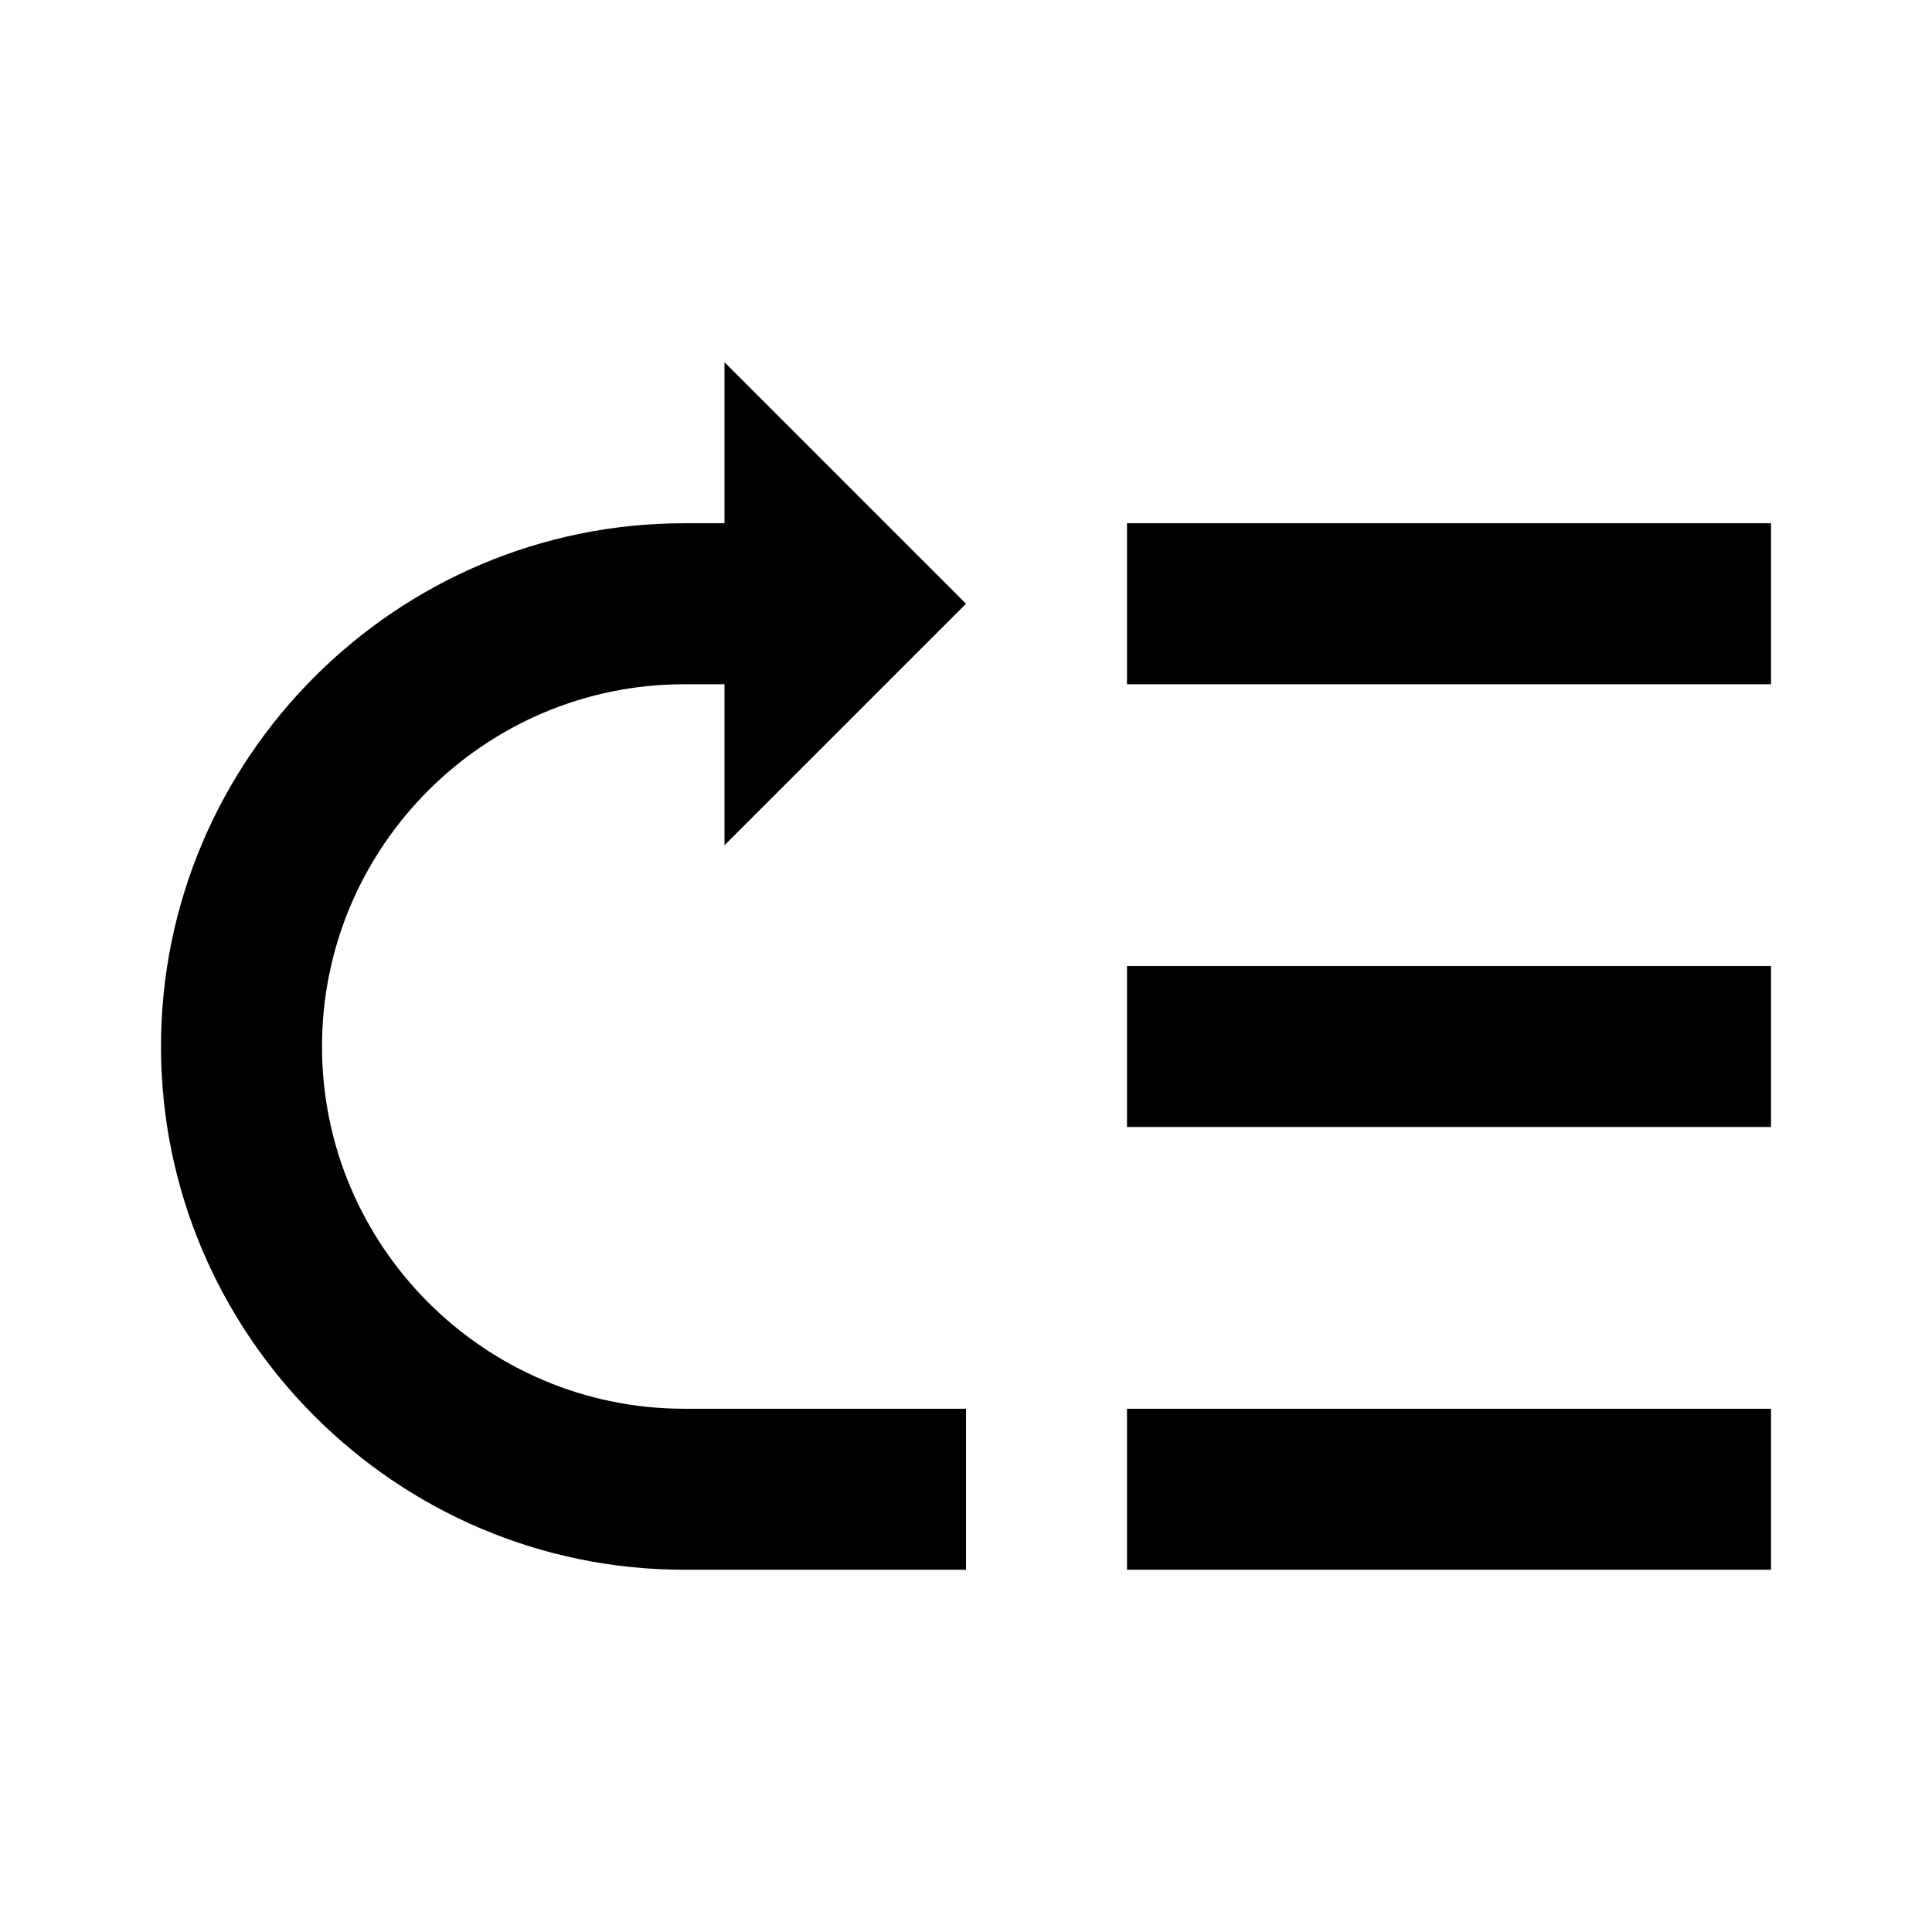
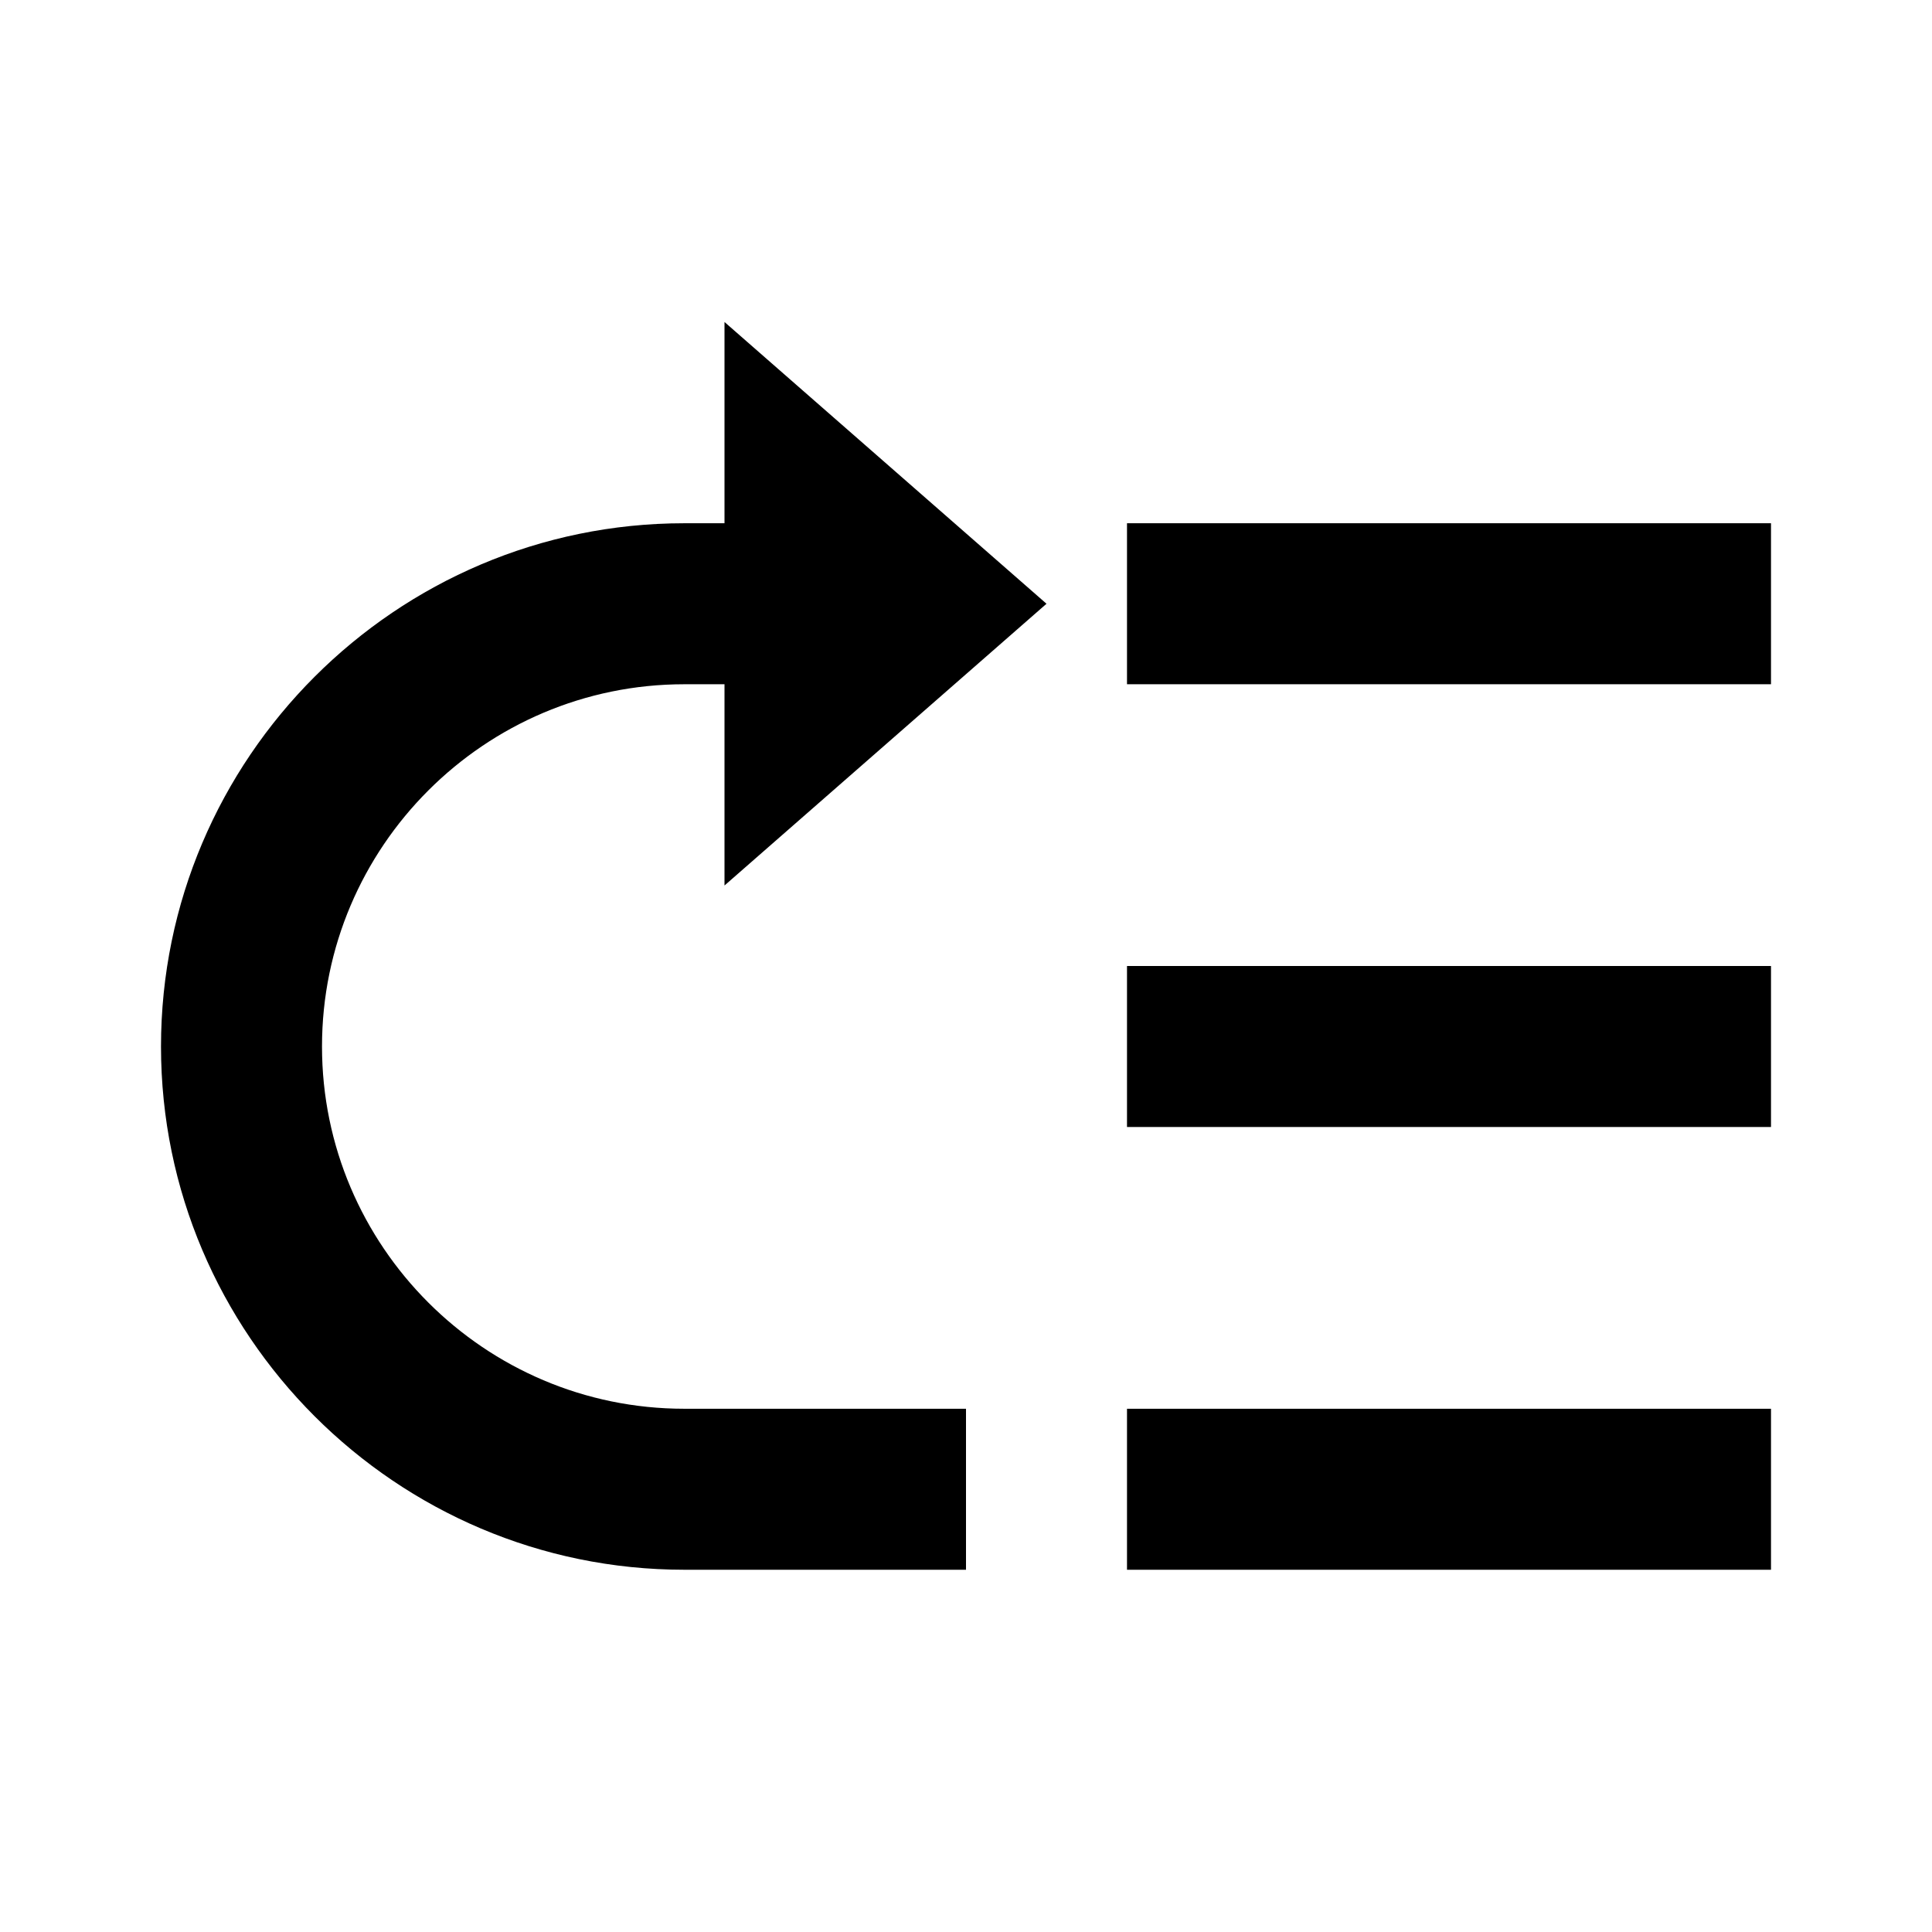
<svg xmlns="http://www.w3.org/2000/svg" width="24" height="24" viewBox="0 0 24 24">
-   <path fill-rule="evenodd" clip-rule="evenodd" d="M8.5 6.5C4.92 6.5 2 9.42 2 13s2.92 6.5 6.5 6.5H12v-2H8.5C6.02 17.5 4 15.48 4 13s2.02-4.5 4.5-4.5H9v2l3-3-3-3v2h-.5zm13.5 0h-8v2h8v-2zm0 5.5h-8v2h8v-2zm-8 5.5h8v2h-8v-2z" />
+   <path fill-rule="evenodd" clip-rule="evenodd" d="M8.5 6.5C4.92 6.5 2 9.42 2 13s2.92 6.5 6.5 6.5H12v-2H8.5C6.02 17.5 4 15.48 4 13s2.02-4.5 4.5-4.5H9V11l4-3.5L9 4v2.5h-.5zm13.5 0h-8v2h8v-2zm0 5.5h-8v2h8v-2zm-8 5.5h8v2h-8v-2z" />
</svg>
